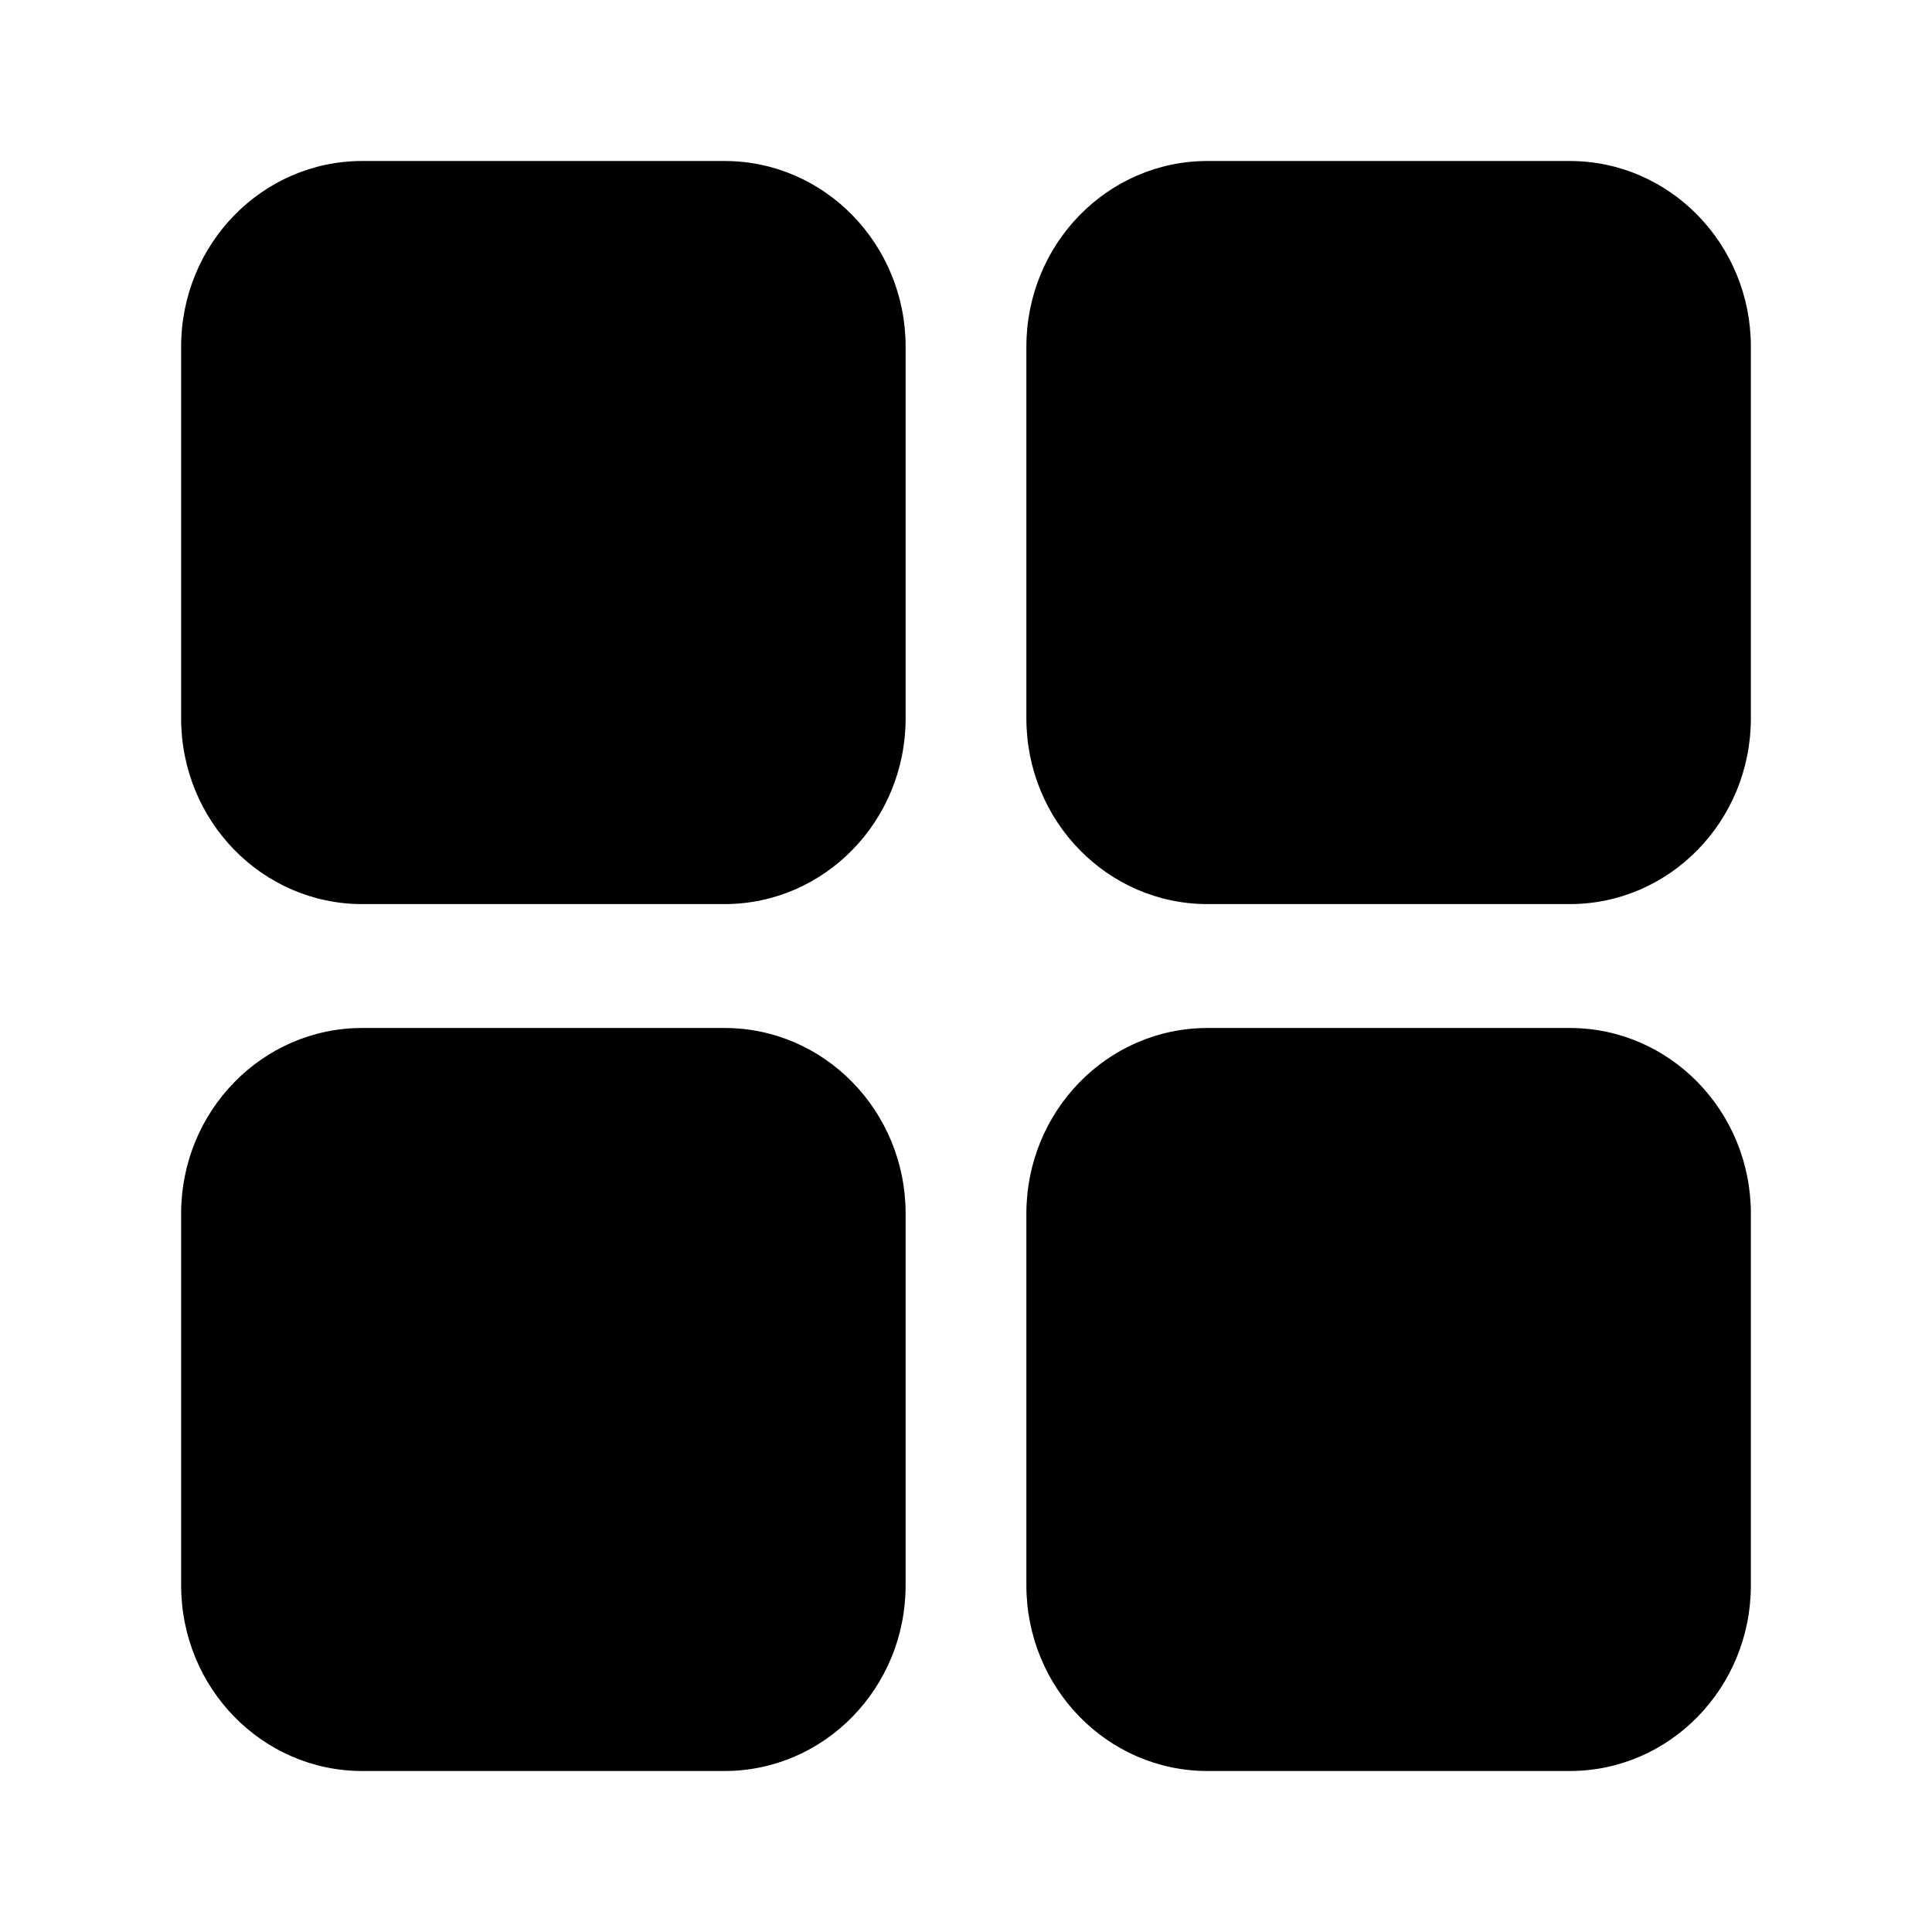
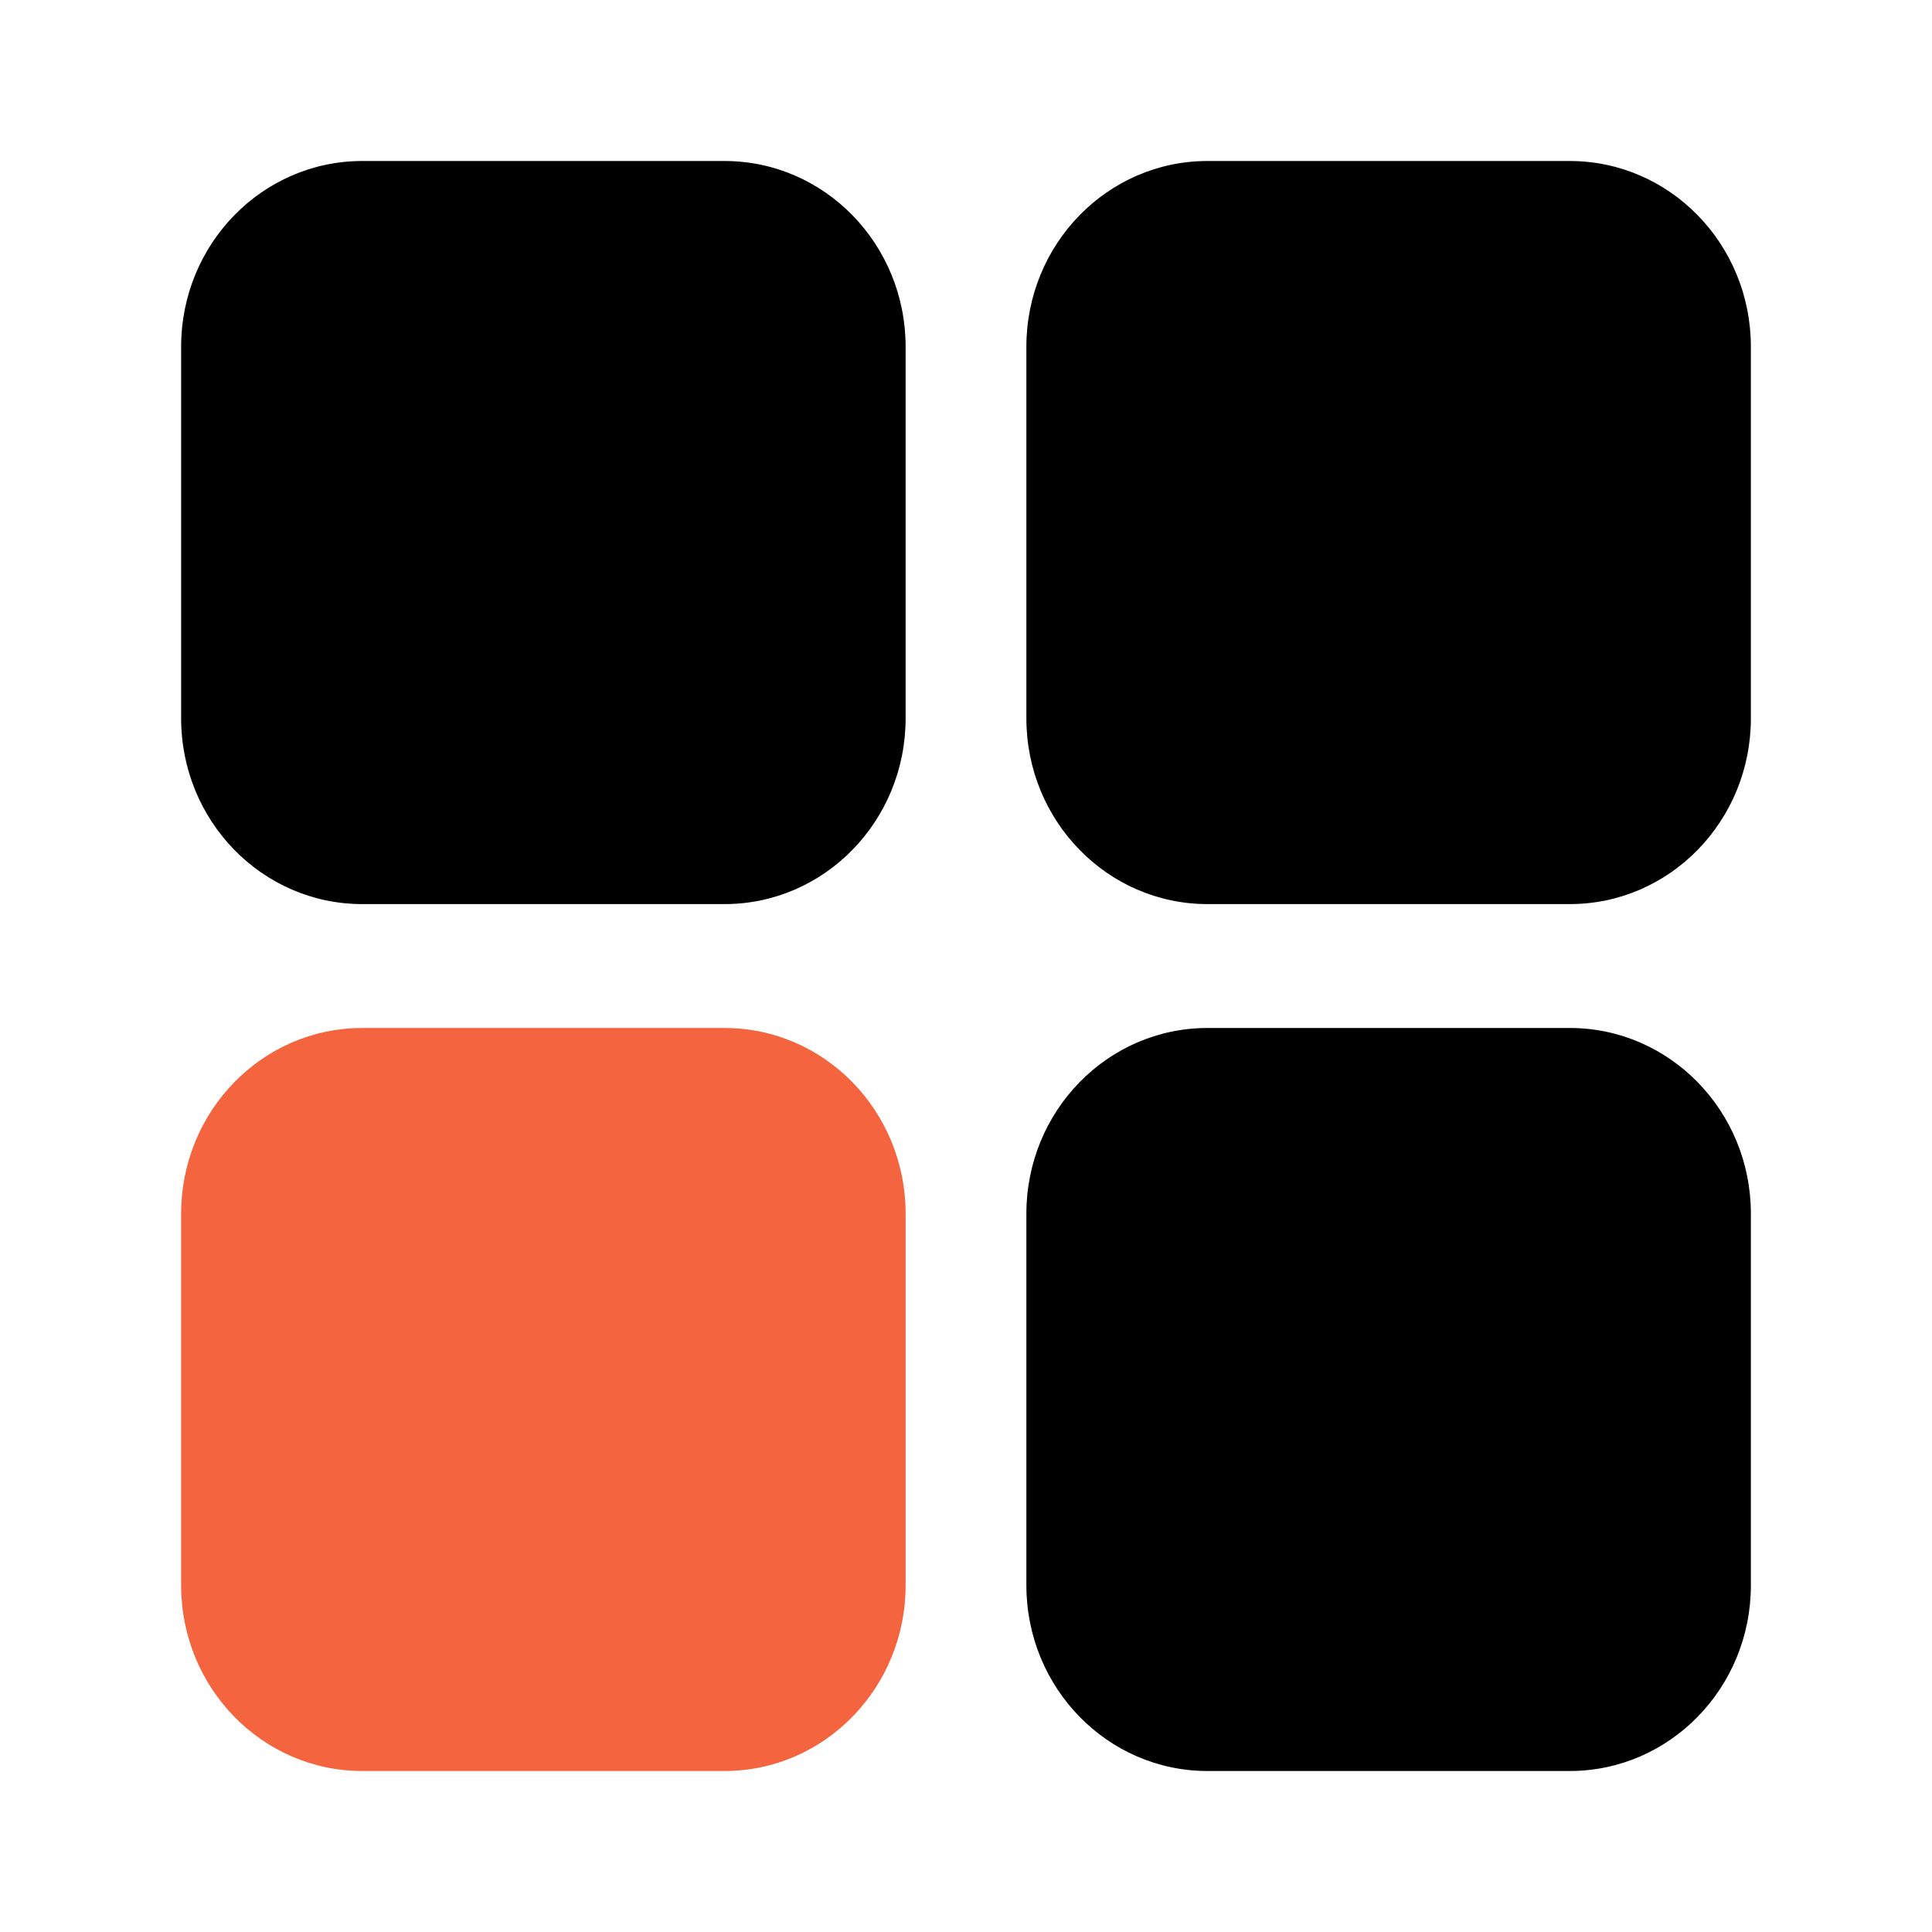
<svg xmlns="http://www.w3.org/2000/svg" width="24" height="24" viewBox="0 0 24 24" fill="none">
  <path d="M9 2H4.5C3.257 2 2.25 3.033 2.25 4.308V8.923C2.25 10.198 3.257 11.231 4.5 11.231H9C10.243 11.231 11.25 10.198 11.25 8.923V4.308C11.25 3.033 10.243 2 9 2Z" fill="black" />
  <path d="M19.5 2H15C13.757 2 12.75 3.033 12.75 4.308V8.923C12.75 10.198 13.757 11.231 15 11.231H19.5C20.743 11.231 21.75 10.198 21.75 8.923V4.308C21.75 3.033 20.743 2 19.5 2Z" fill="black" />
-   <path d="M9 12.77H4.5C3.257 12.77 2.25 13.803 2.25 15.077V19.693C2.25 20.967 3.257 22 4.5 22H9C10.243 22 11.25 20.967 11.25 19.693V15.077C11.25 13.803 10.243 12.77 9 12.77Z" fill="black" />
+   <path d="M9 12.77H4.5C3.257 12.77 2.25 13.803 2.25 15.077V19.693C2.25 20.967 3.257 22 4.5 22H9C10.243 22 11.25 20.967 11.25 19.693V15.077C11.25 13.803 10.243 12.77 9 12.77Z" fill="#f4643f" />
  <path d="M19.5 12.77H15C13.757 12.77 12.75 13.803 12.75 15.077V19.693C12.75 20.967 13.757 22 15 22H19.5C20.743 22 21.75 20.967 21.75 19.693V15.077C21.75 13.803 20.743 12.77 19.5 12.77Z" fill="black" />
</svg>
